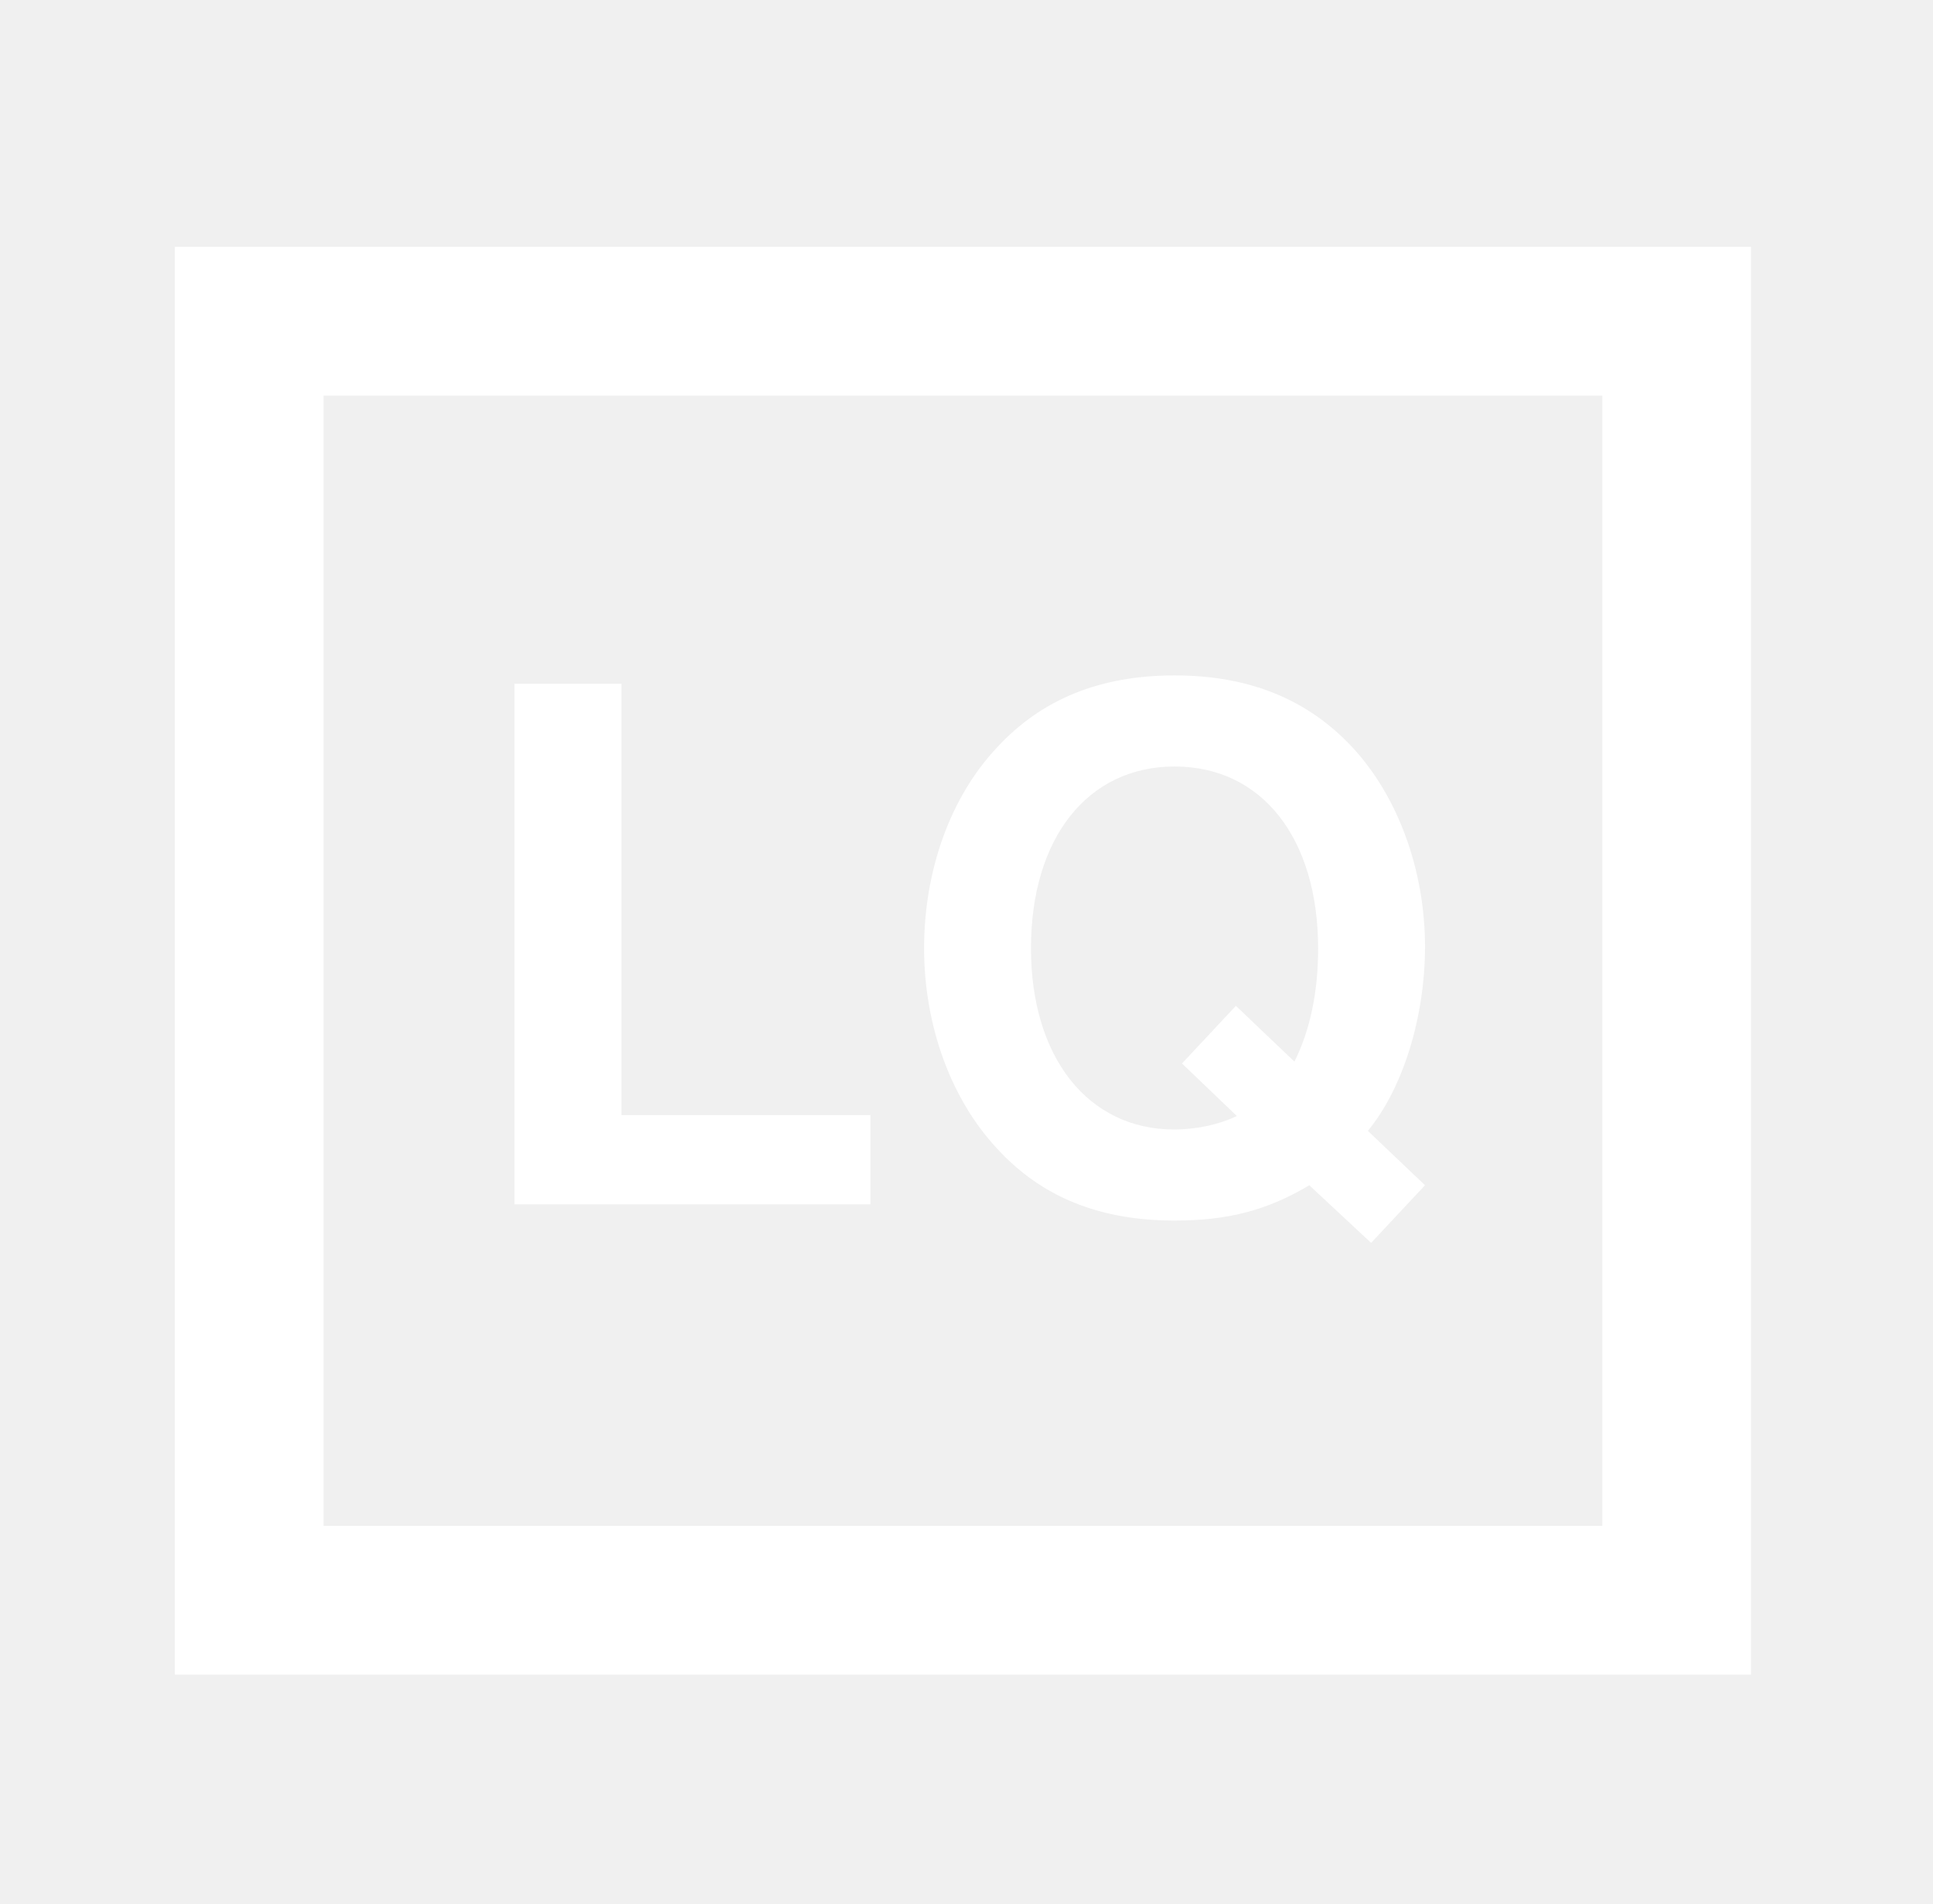
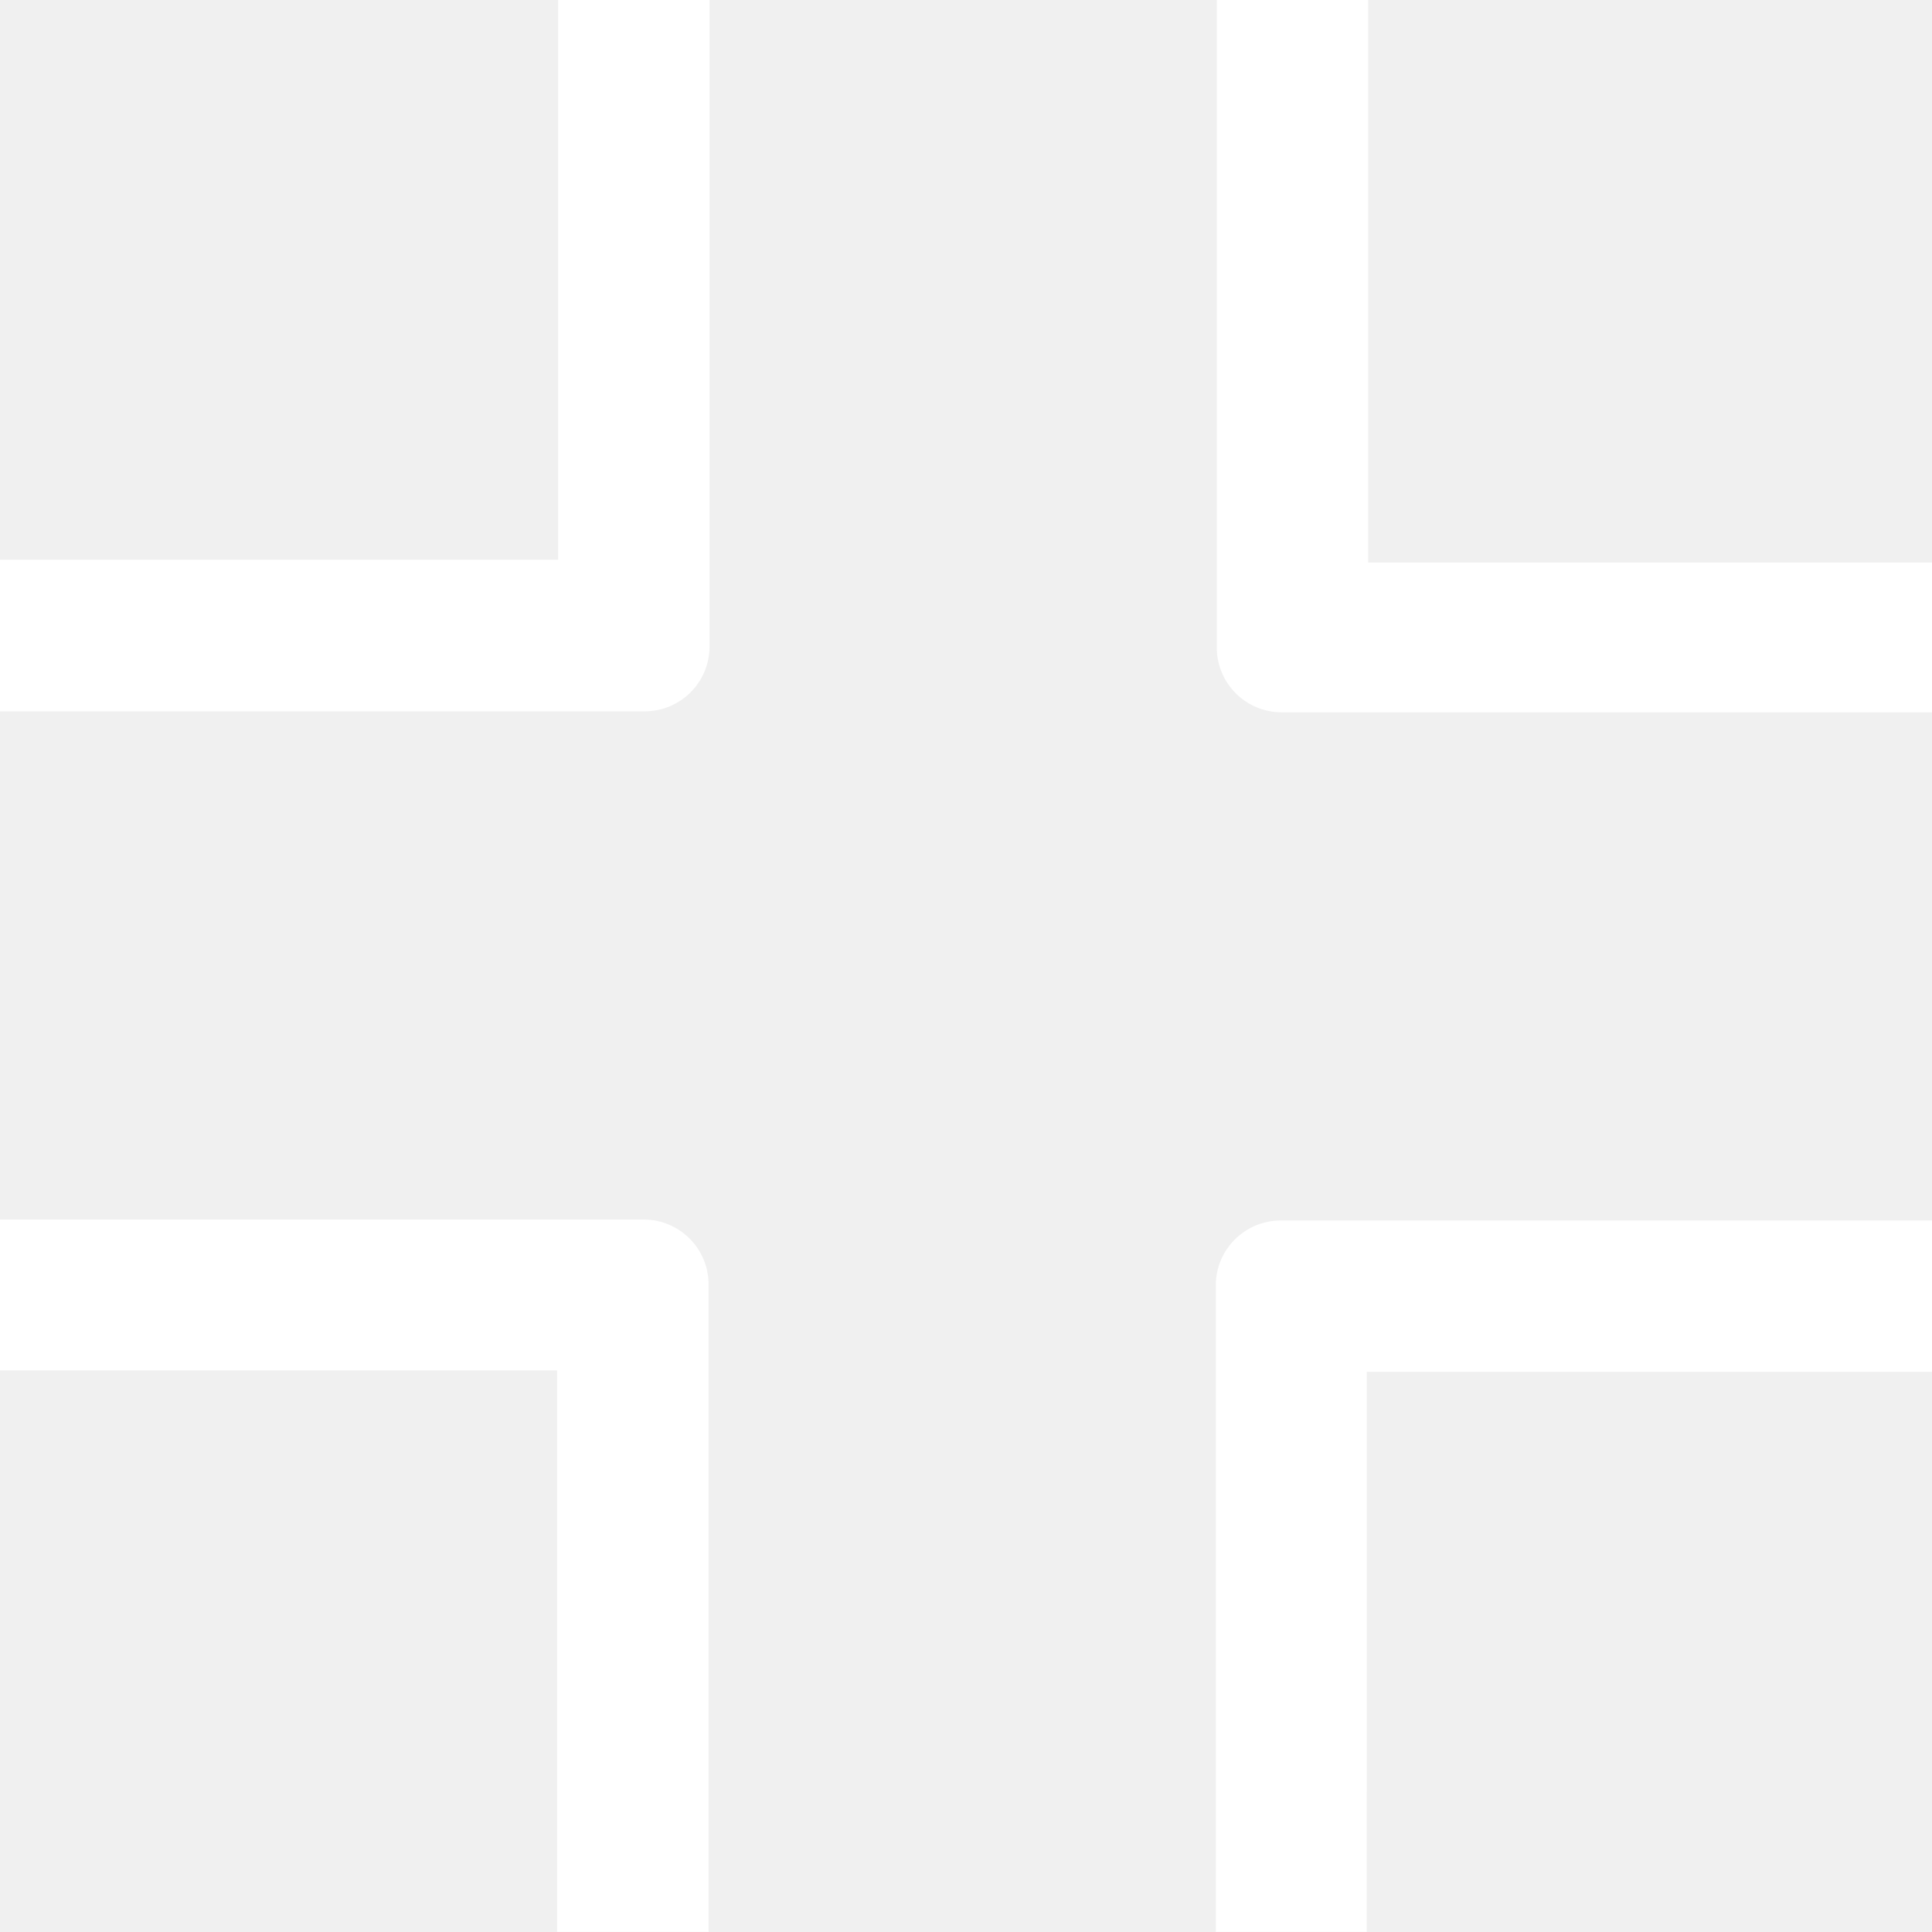
- <svg xmlns="http://www.w3.org/2000/svg" width="65" height="64">
-   <style>  .a{stroke-width:10;stroke:#000;}</style>
-   <rect height="66" width="67" y="-1" x="-1" fill="#0000" />
-   <g height="100" width="100">
-     <rect y="28.56" x="29.5" height="600" width="800" fill="url(#gridpattern)" />
+ <svg xmlns="http://www.w3.org/2000/svg" version="1.1" id="Layer_1" x="0px" y="0px" fill="white" width="122.88px" height="122.871px" viewBox="0 0 122.88 122.871" enable-background="new 0 0 122.88 122.871" xml:space="preserve">
+   <g>
+     <path d="M122.88,35.775v9.529H81.515c-2.278,0-4.125-1.847-4.125-4.125V0h9.63v35.775H122.88L122.88,35.775z M35.499,0h9.63v41.118 c0,2.278-1.847,4.125-4.125,4.125H0v-9.644h35.499V0L35.499,0z M0,87.164v-9.598h40.942c2.277,0,4.125,1.846,4.125,4.125v41.18 h-9.633V87.164H0L0,87.164z M77.328,122.871V81.752c0-2.277,1.847-4.125,4.125-4.125h41.427v9.625H86.931 c0,12.338-0.003,23.271-0.003,35.619H77.328L77.328,122.871z" />
  </g>
-   <rect height="3" width="1" y="27.02" x="302" style="fill:#0000;stroke-width:5;stroke:#0000" />
-   <rect height="43" width="48" y="10.8" x="8.38" style="fill-opacity:null;fill:#0000;stroke-opacity:null;stroke-width:5;stroke:#FFF" />
-   <text font-family="Helvetica, Arial, sans-serif" font-size="24" y="40.49" x="15.38" style="fill:#FFF;font-weight:bold">    LQ</text>
</svg>
